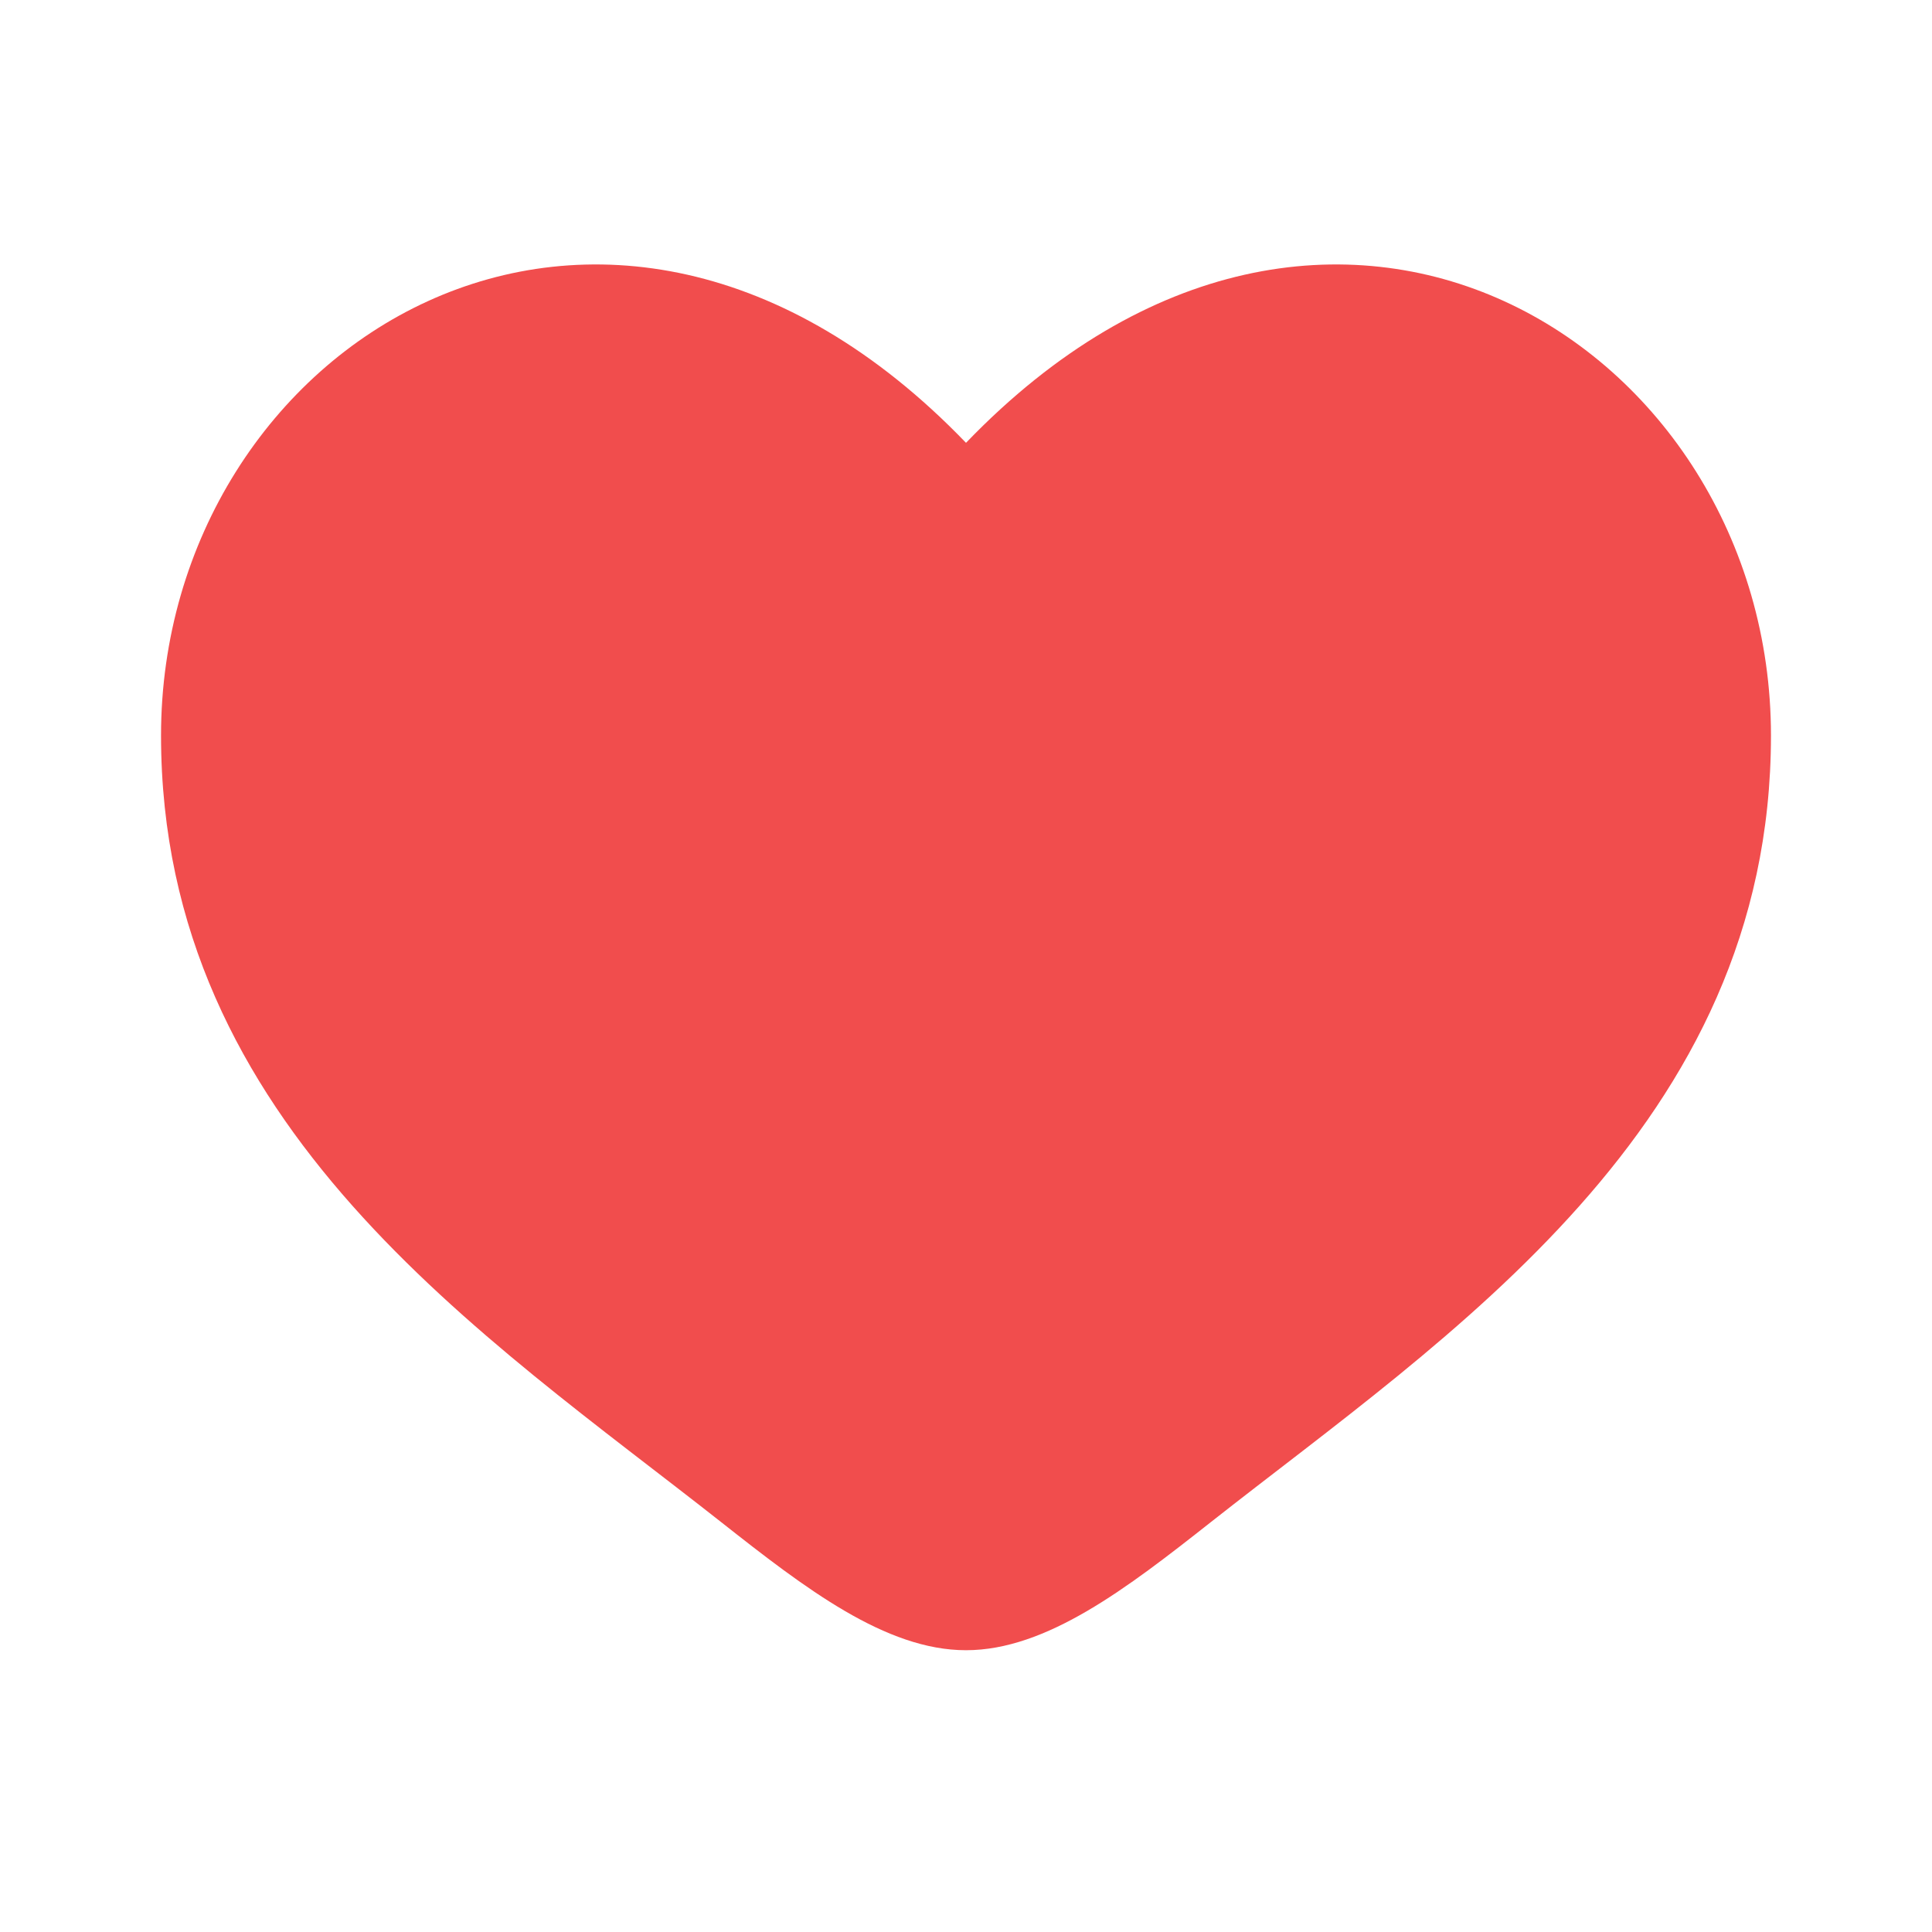
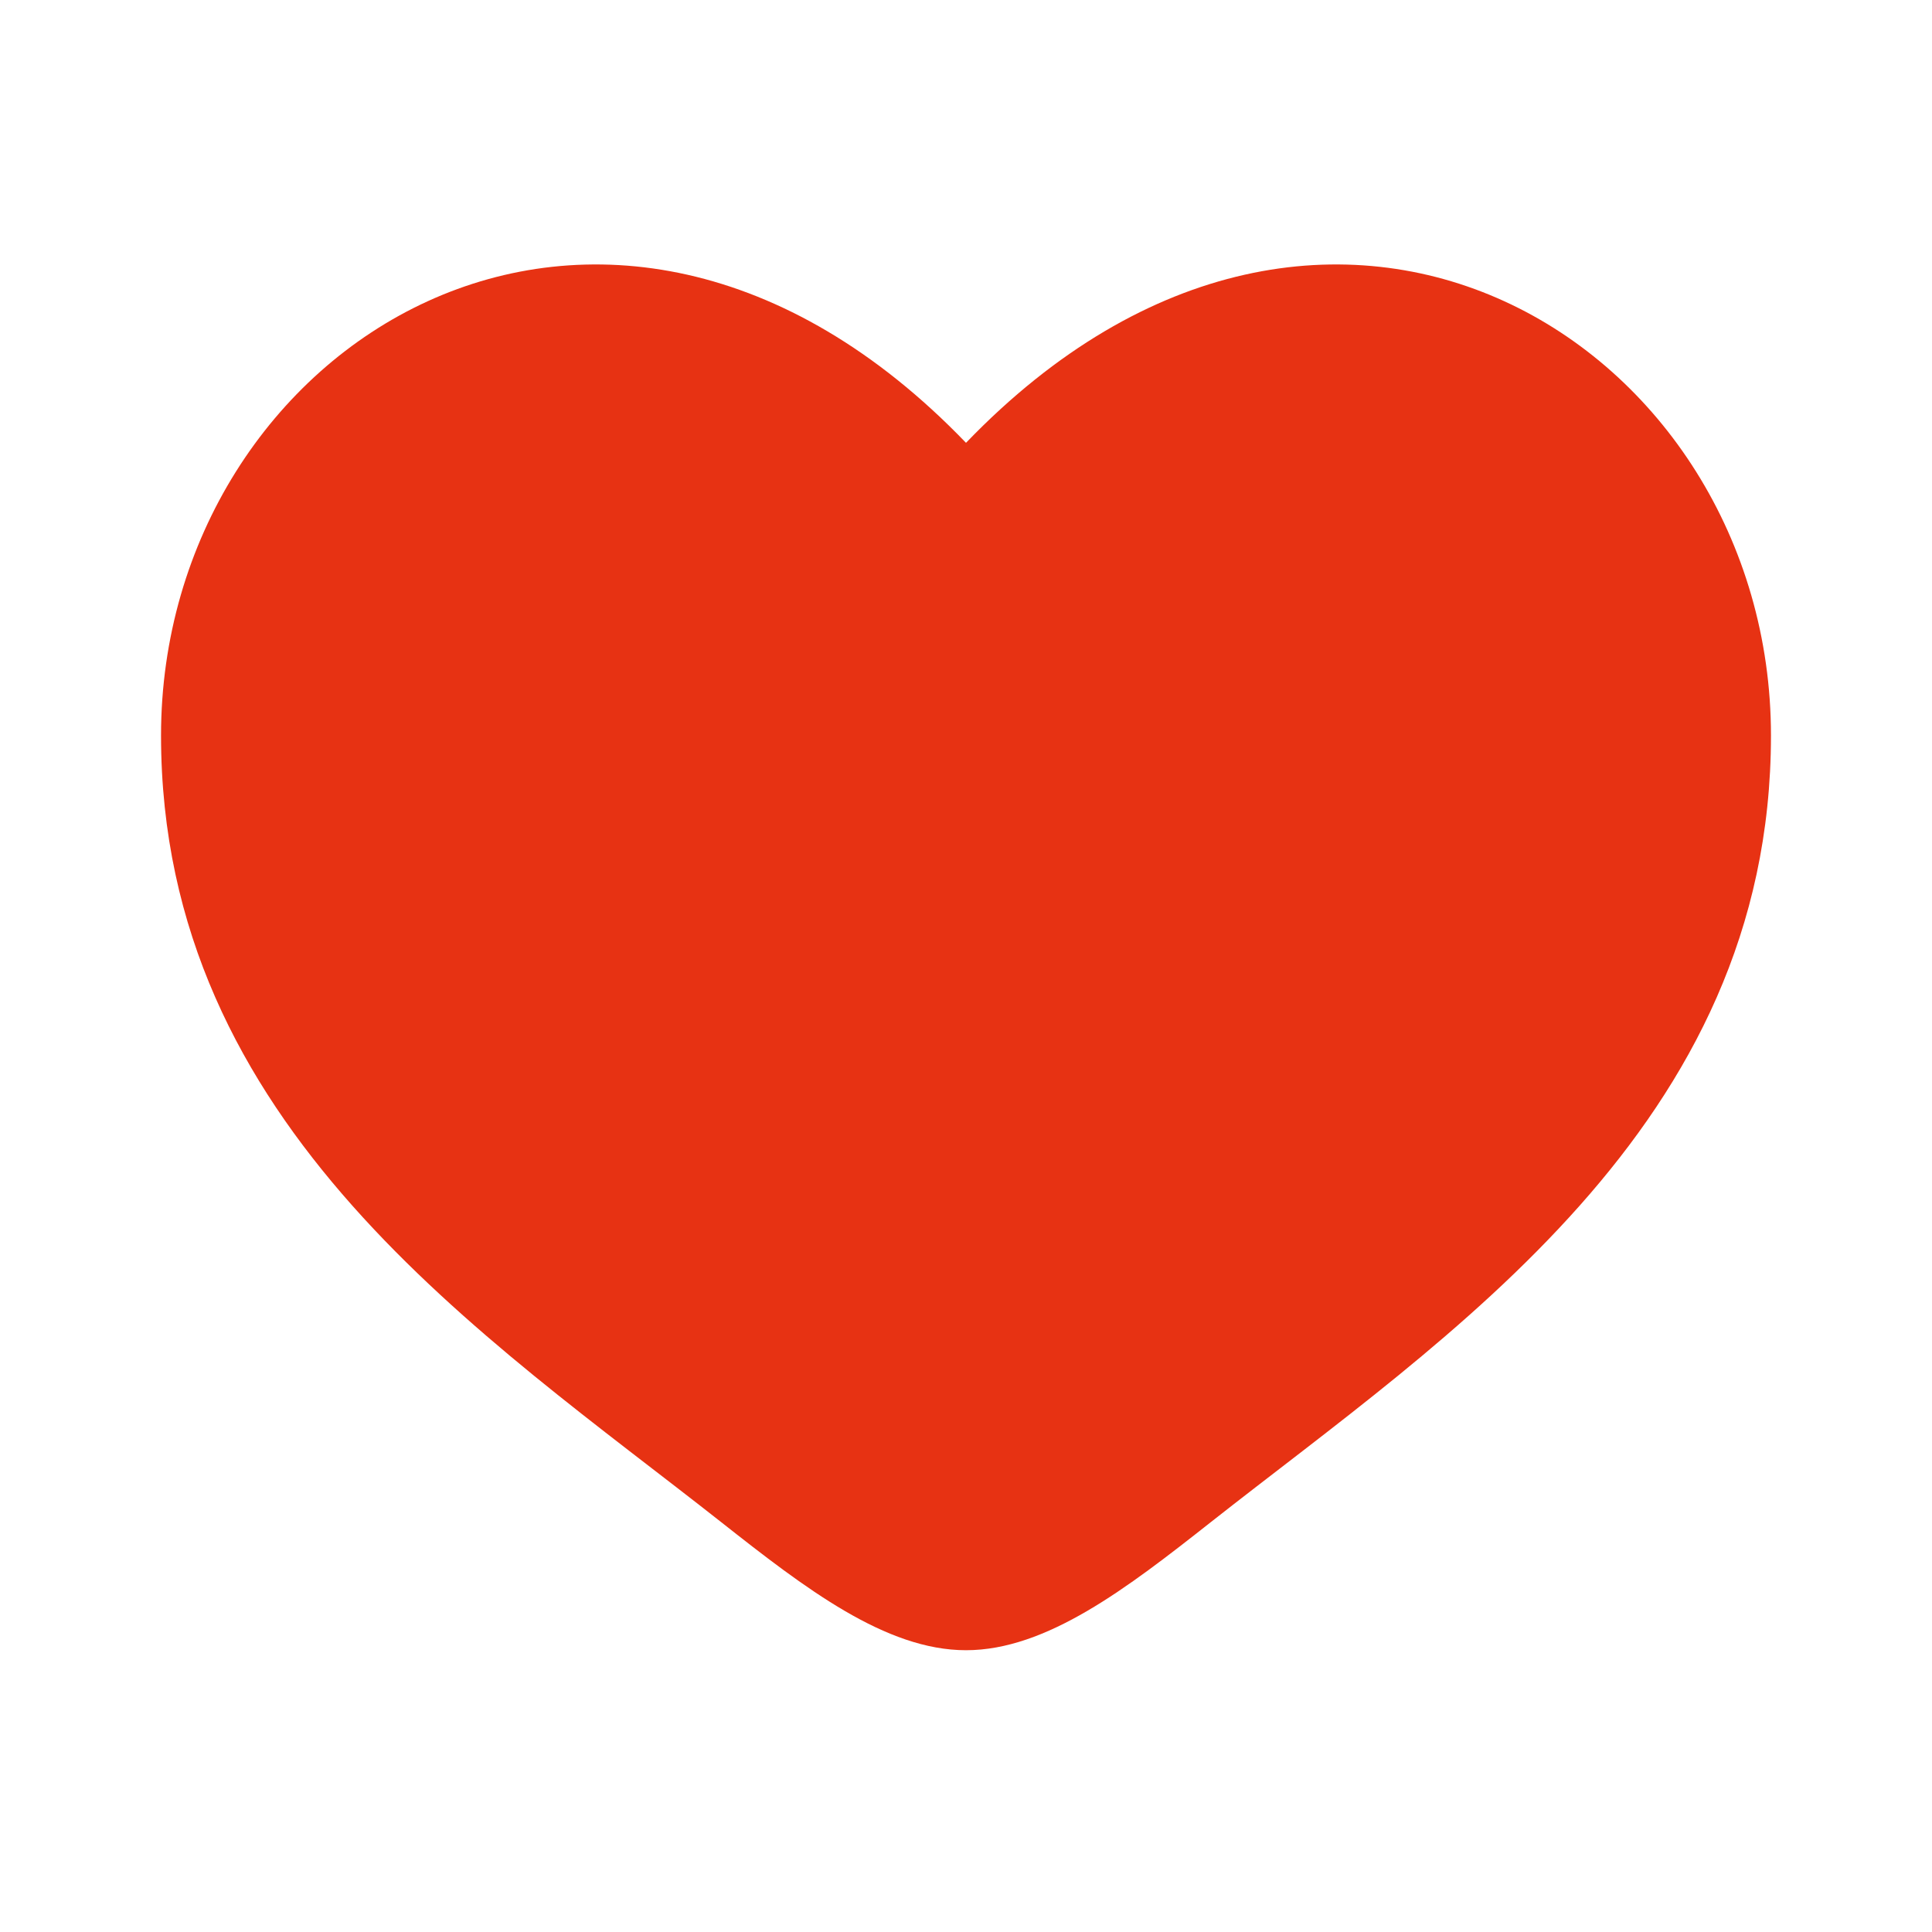
<svg xmlns="http://www.w3.org/2000/svg" width="20" height="20" viewBox="0 0 20 20" fill="none">
-   <path d="M1.667 7.614C1.667 11.667 5.016 13.826 7.468 15.759C8.333 16.441 9.167 17.083 10 17.083C10.833 17.083 11.667 16.441 12.532 15.759C14.984 13.826 18.333 11.667 18.333 7.614C18.333 3.562 13.75 0.688 10 4.584C6.25 0.688 1.667 3.562 1.667 7.614Z" fill="#F14D4D" />
+   <path d="M1.667 7.614C1.667 11.667 5.016 13.826 7.468 15.759C8.333 16.441 9.167 17.083 10 17.083C10.833 17.083 11.667 16.441 12.532 15.759C14.984 13.826 18.333 11.667 18.333 7.614C18.333 3.562 13.75 0.688 10 4.584C6.25 0.688 1.667 3.562 1.667 7.614Z" fill="#e73213" />
</svg>
